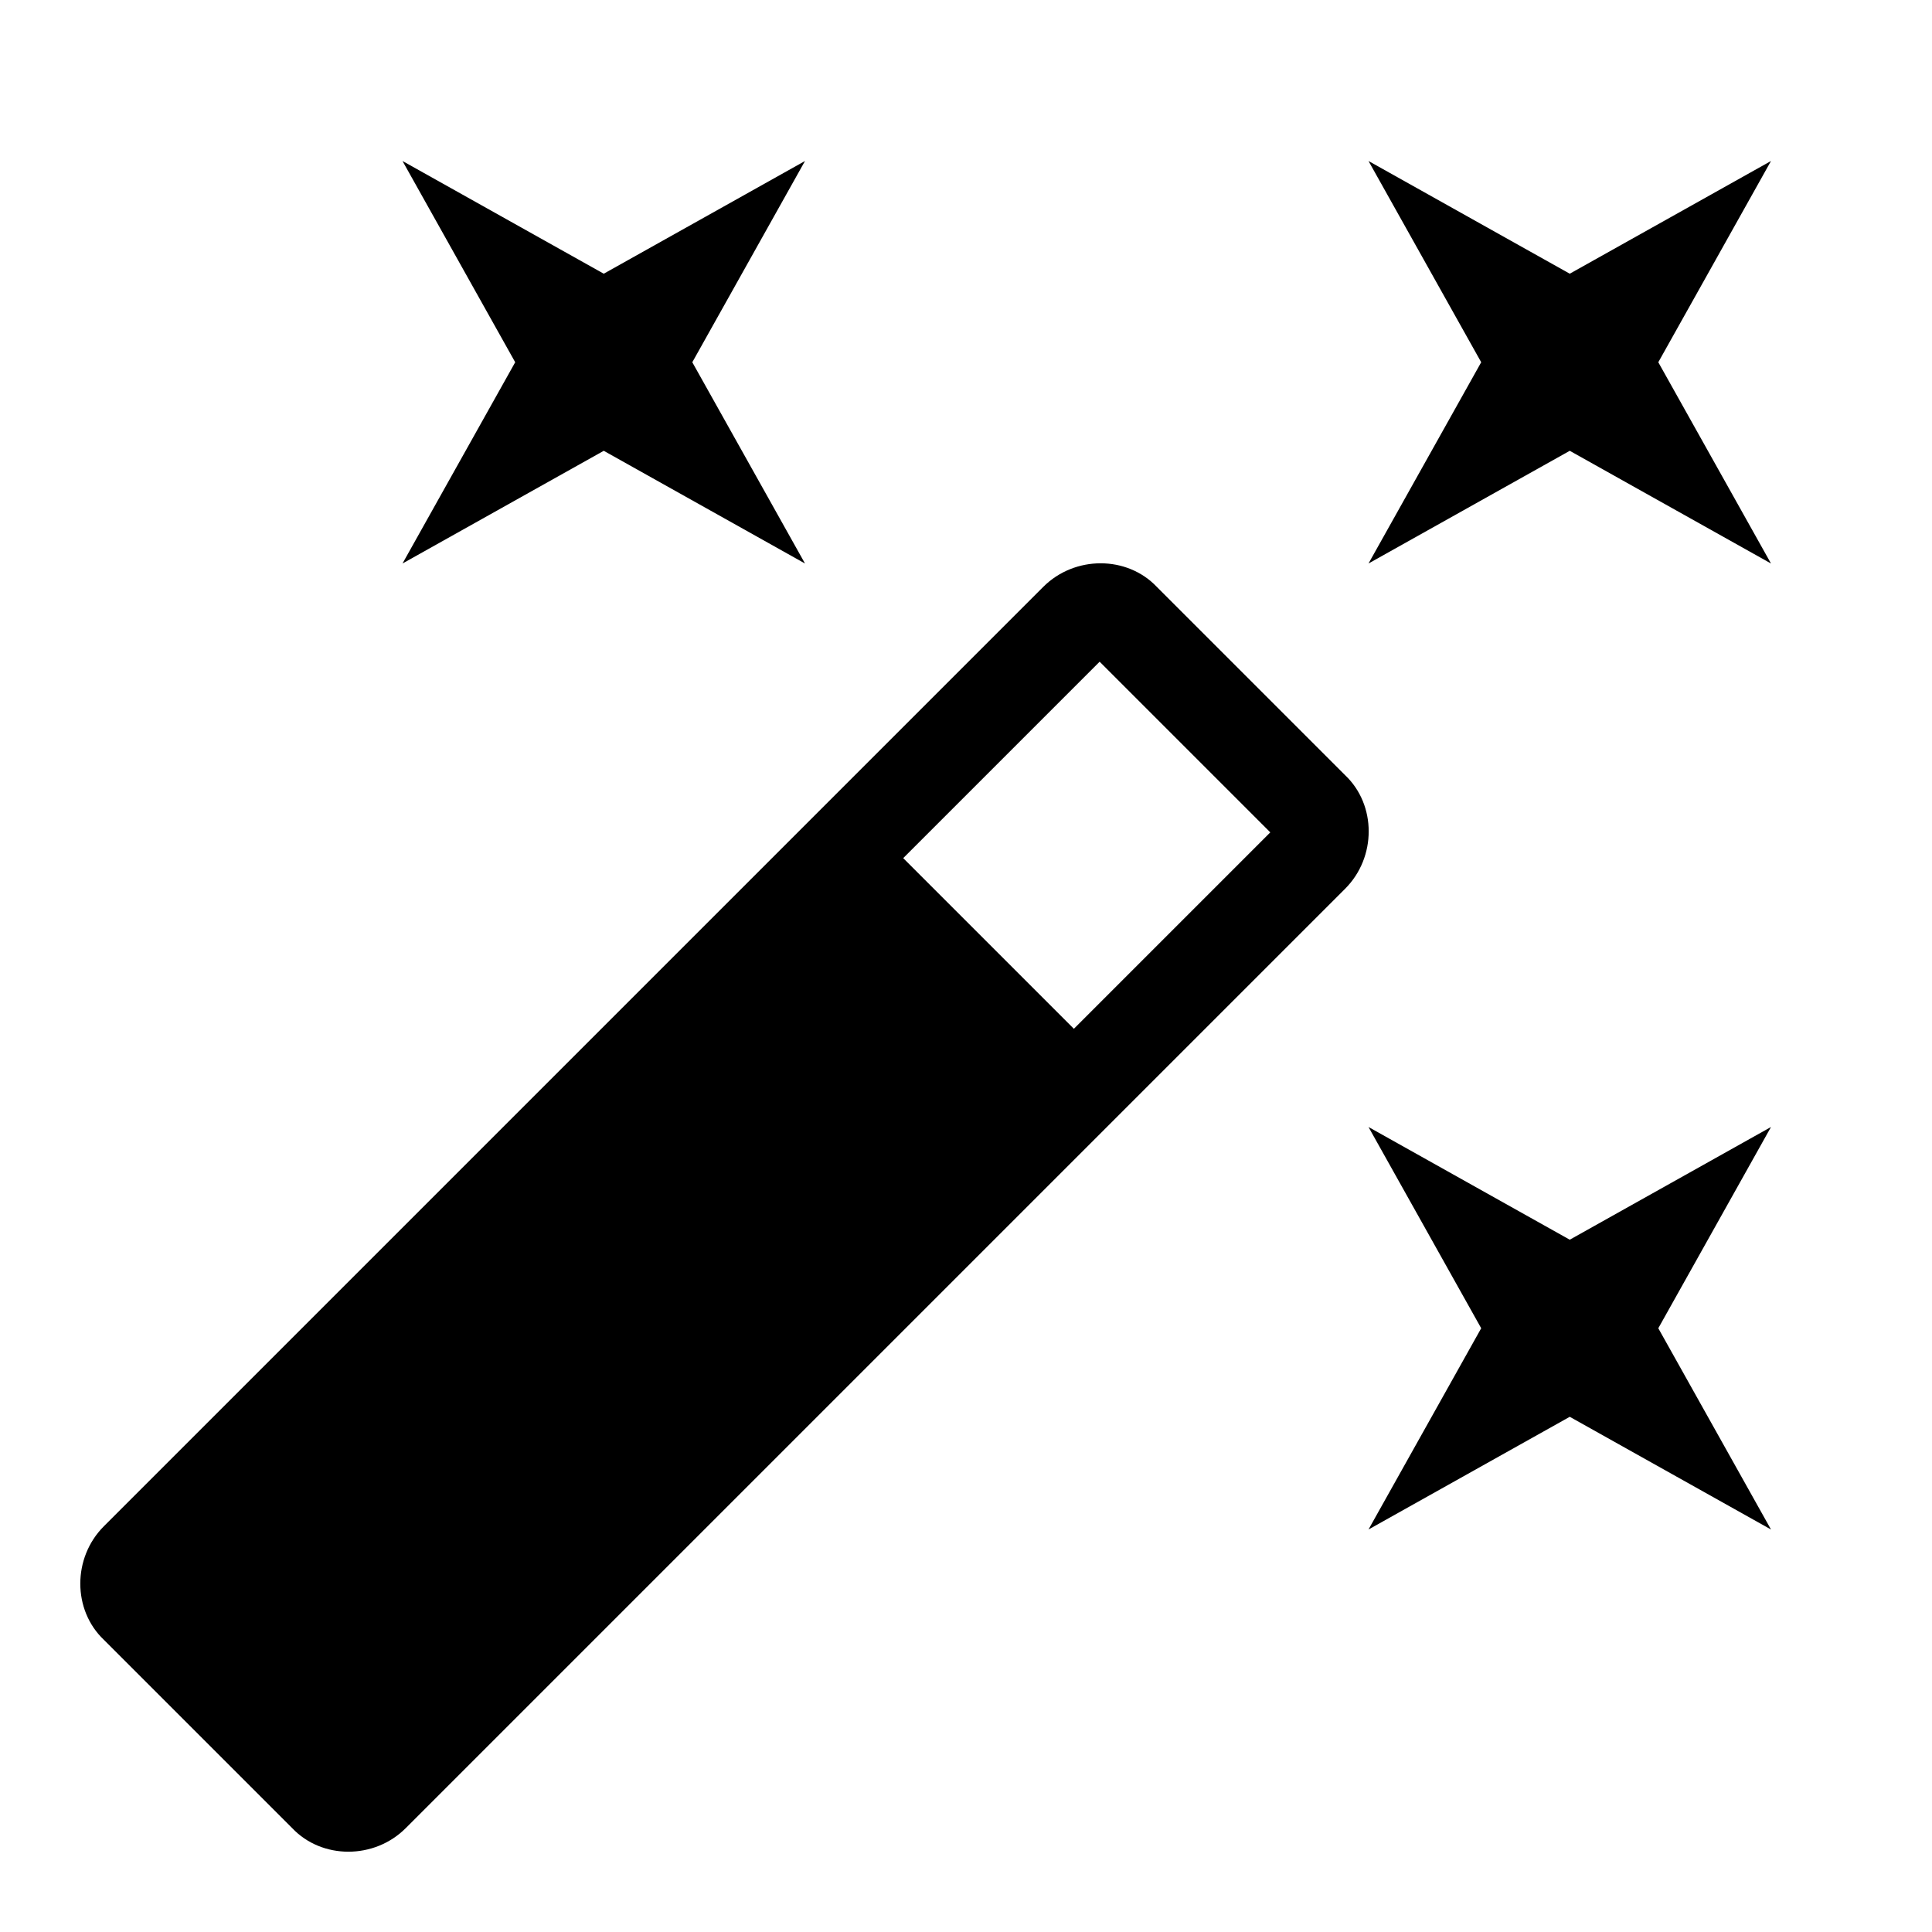
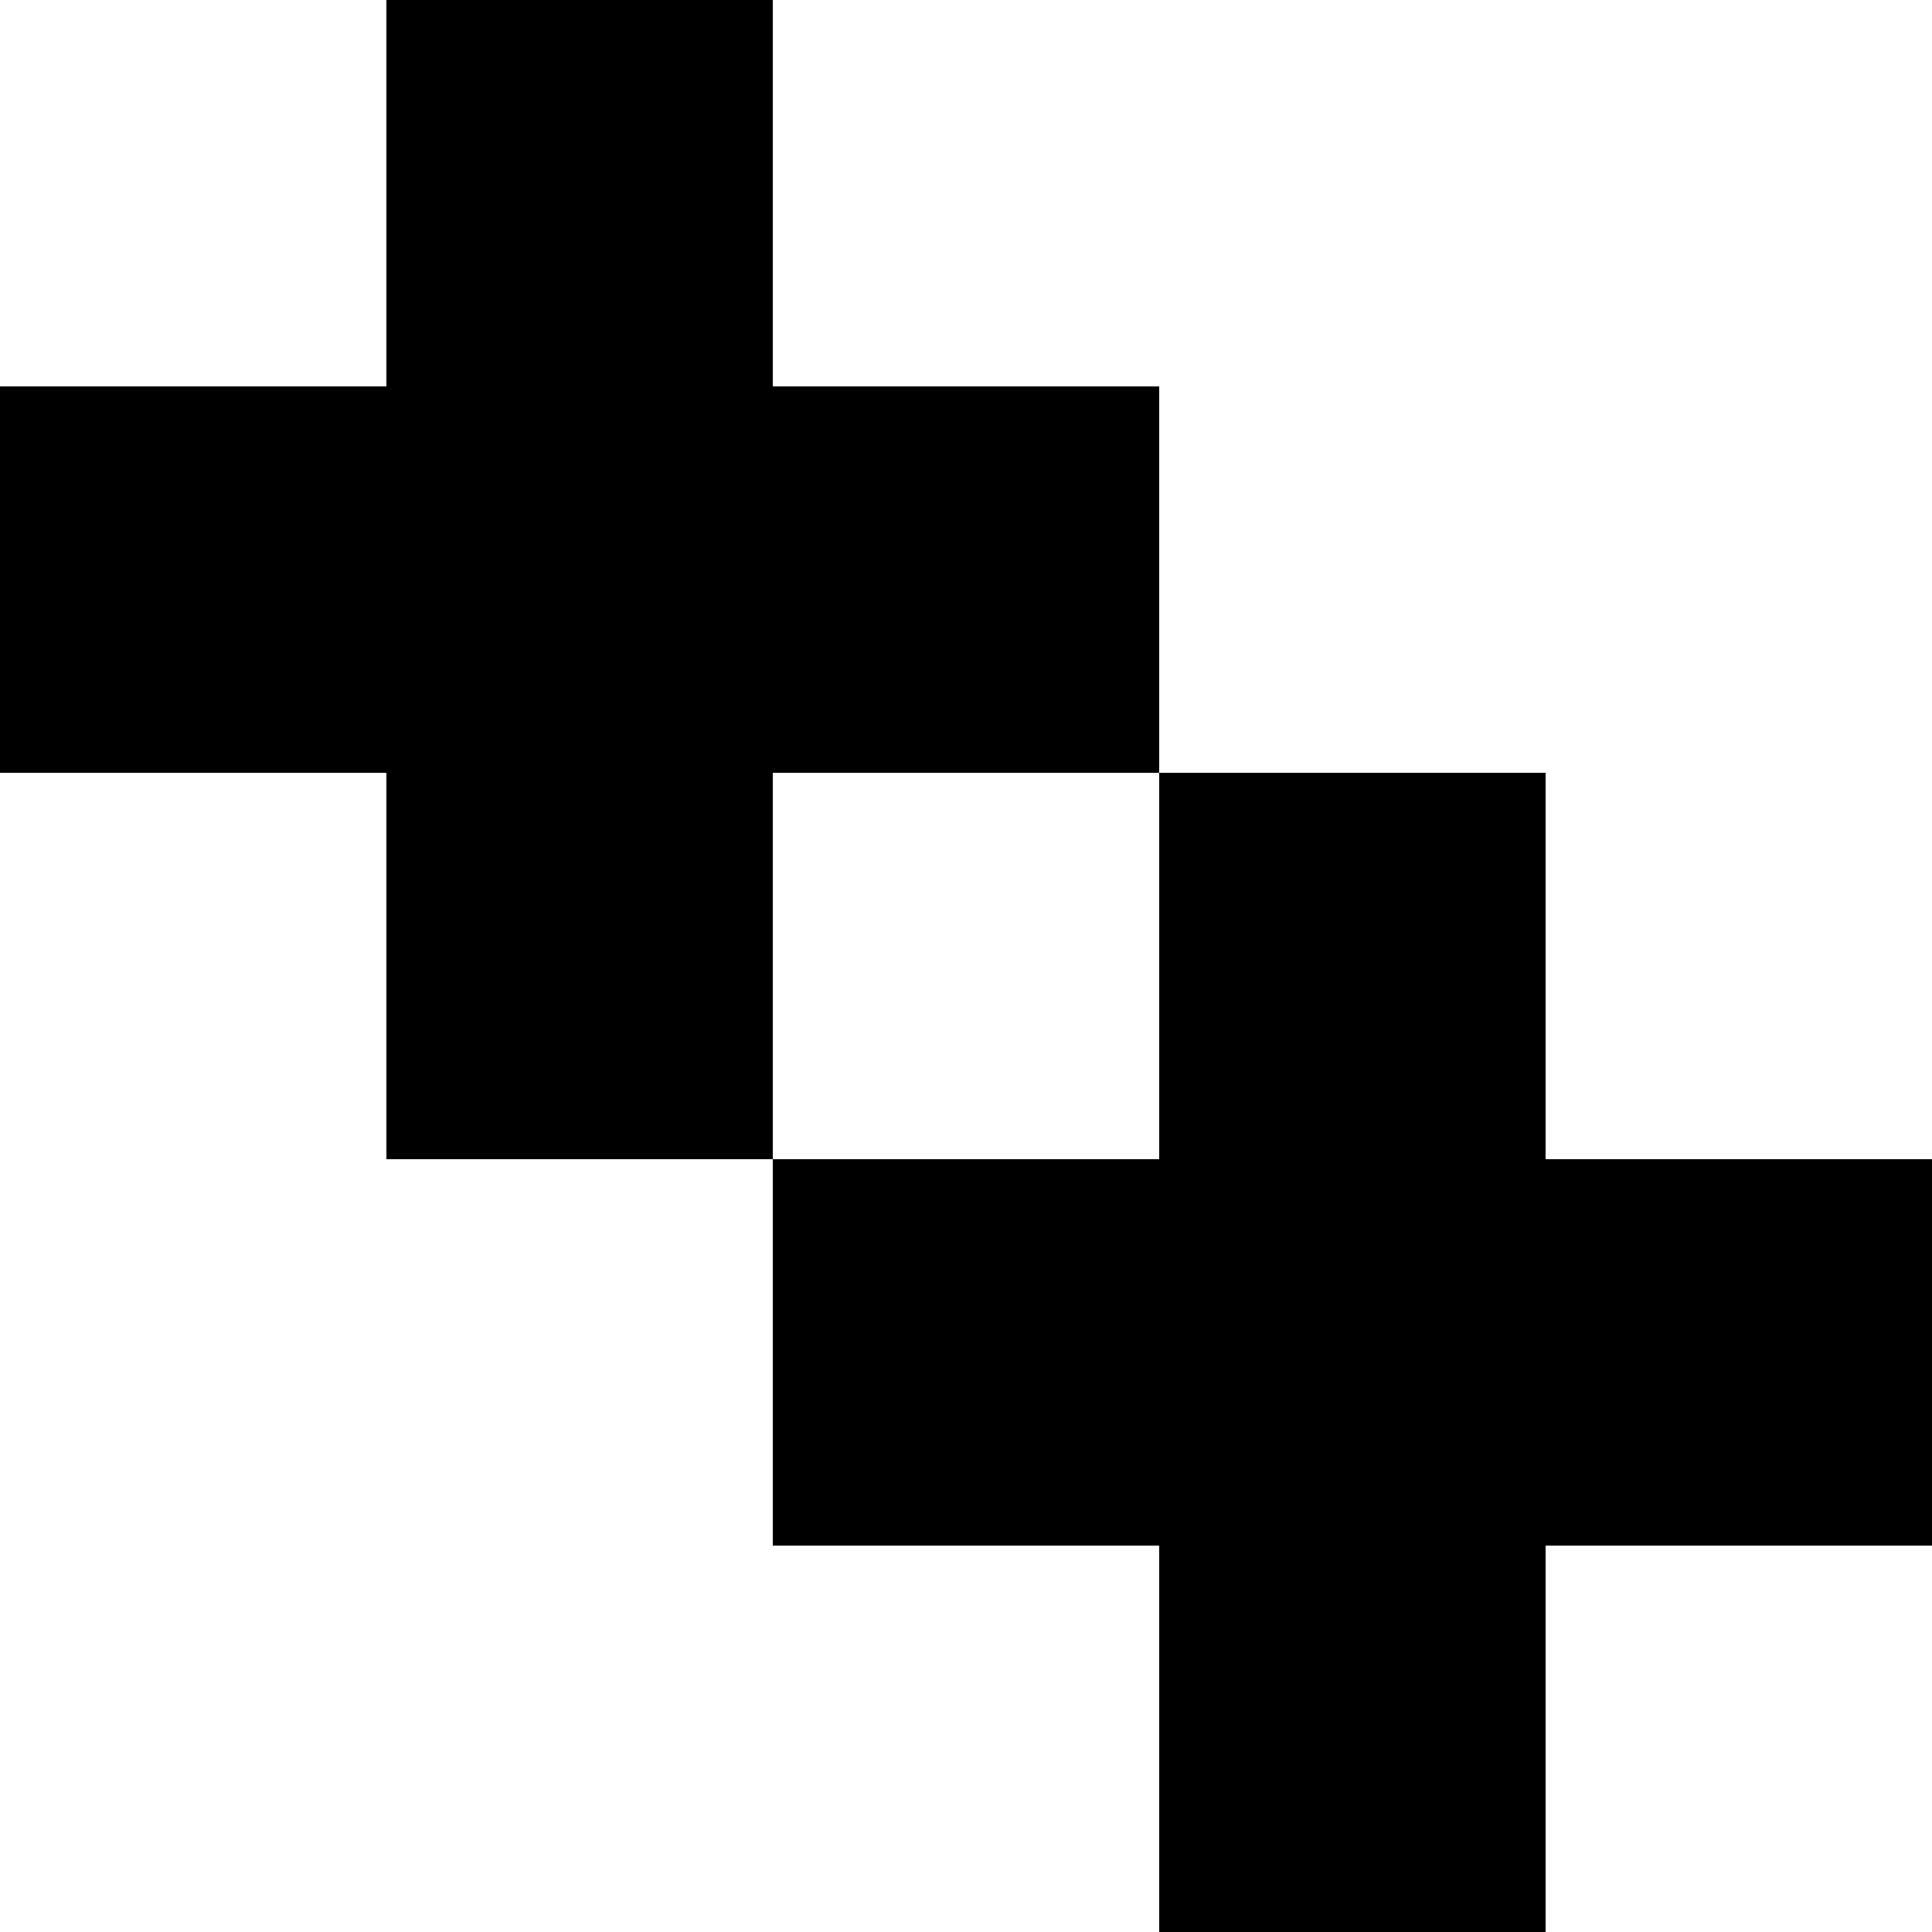
- <svg xmlns="http://www.w3.org/2000/svg" viewBox="0 0 24 24">
-   <path d="M7.5,5.6L5,7L6.4,4.5L5,2L7.5,3.4L10,2L8.6,4.5L10,7L7.5,5.6M19.5,15.4L22,14L20.6,16.5L22,19L19.5,17.6L17,19L18.4,16.5L17,14L19.5,15.4M22,2L20.6,4.5L22,7L19.5,5.6L17,7L18.4,4.5L17,2L19.5,3.4L22,2M13.34,12.78L15.78,10.34L13.66,8.22L11.22,10.66L13.34,12.78M14.37,7.29L16.71,9.63C17.1,10 17.1,10.65 16.71,11.04L5.04,22.71C4.65,23.1 4,23.1 3.63,22.71L1.29,20.37C0.9,20 0.9,19.35 1.29,18.96L12.96,7.29C13.35,6.9 14,6.9 14.37,7.29Z" />
+ <svg xmlns="http://www.w3.org/2000/svg" viewBox="0 0 15 15">
+   <path fill-rule="evenodd" d="M0 3L3 3L3 0L6 0L6 3L9 3L9 6L6 6L6 9L3 9L3 6L0 6ZM6 9L9 9L9 6L12 6L12 9L15 9L15 12L12 12L12 15L9 15L9 12L6 12Z" />
</svg>
